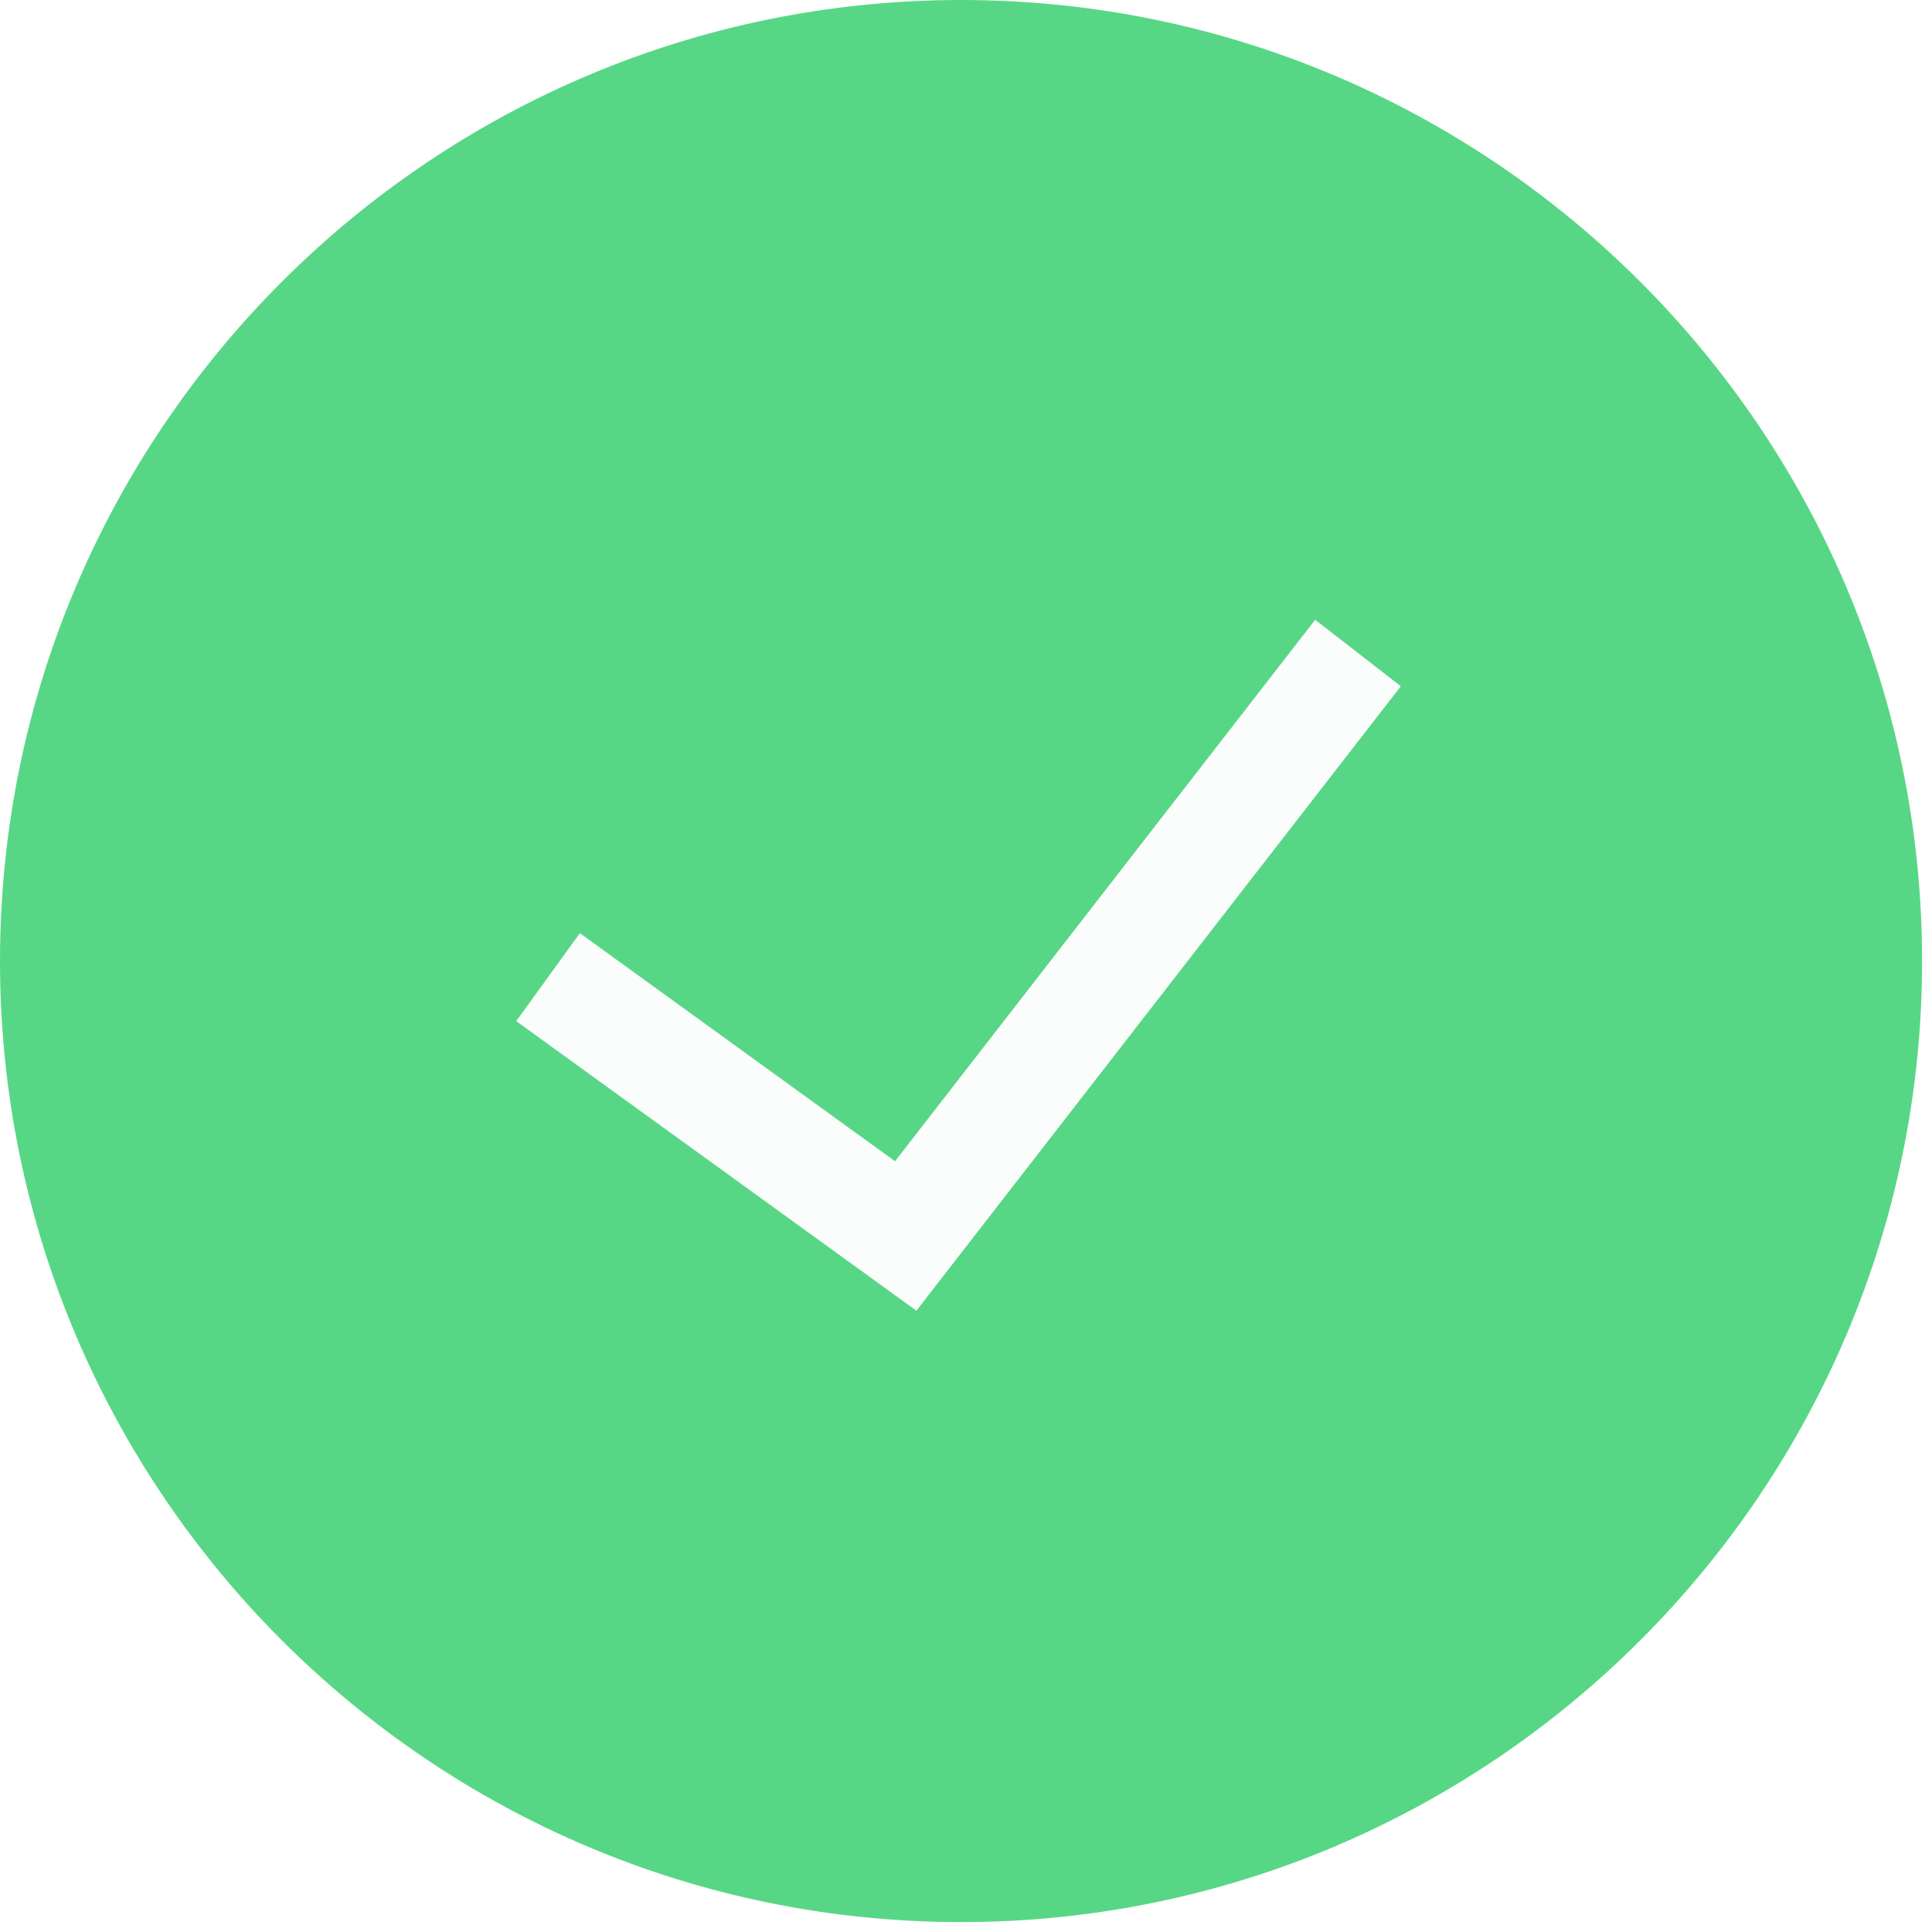
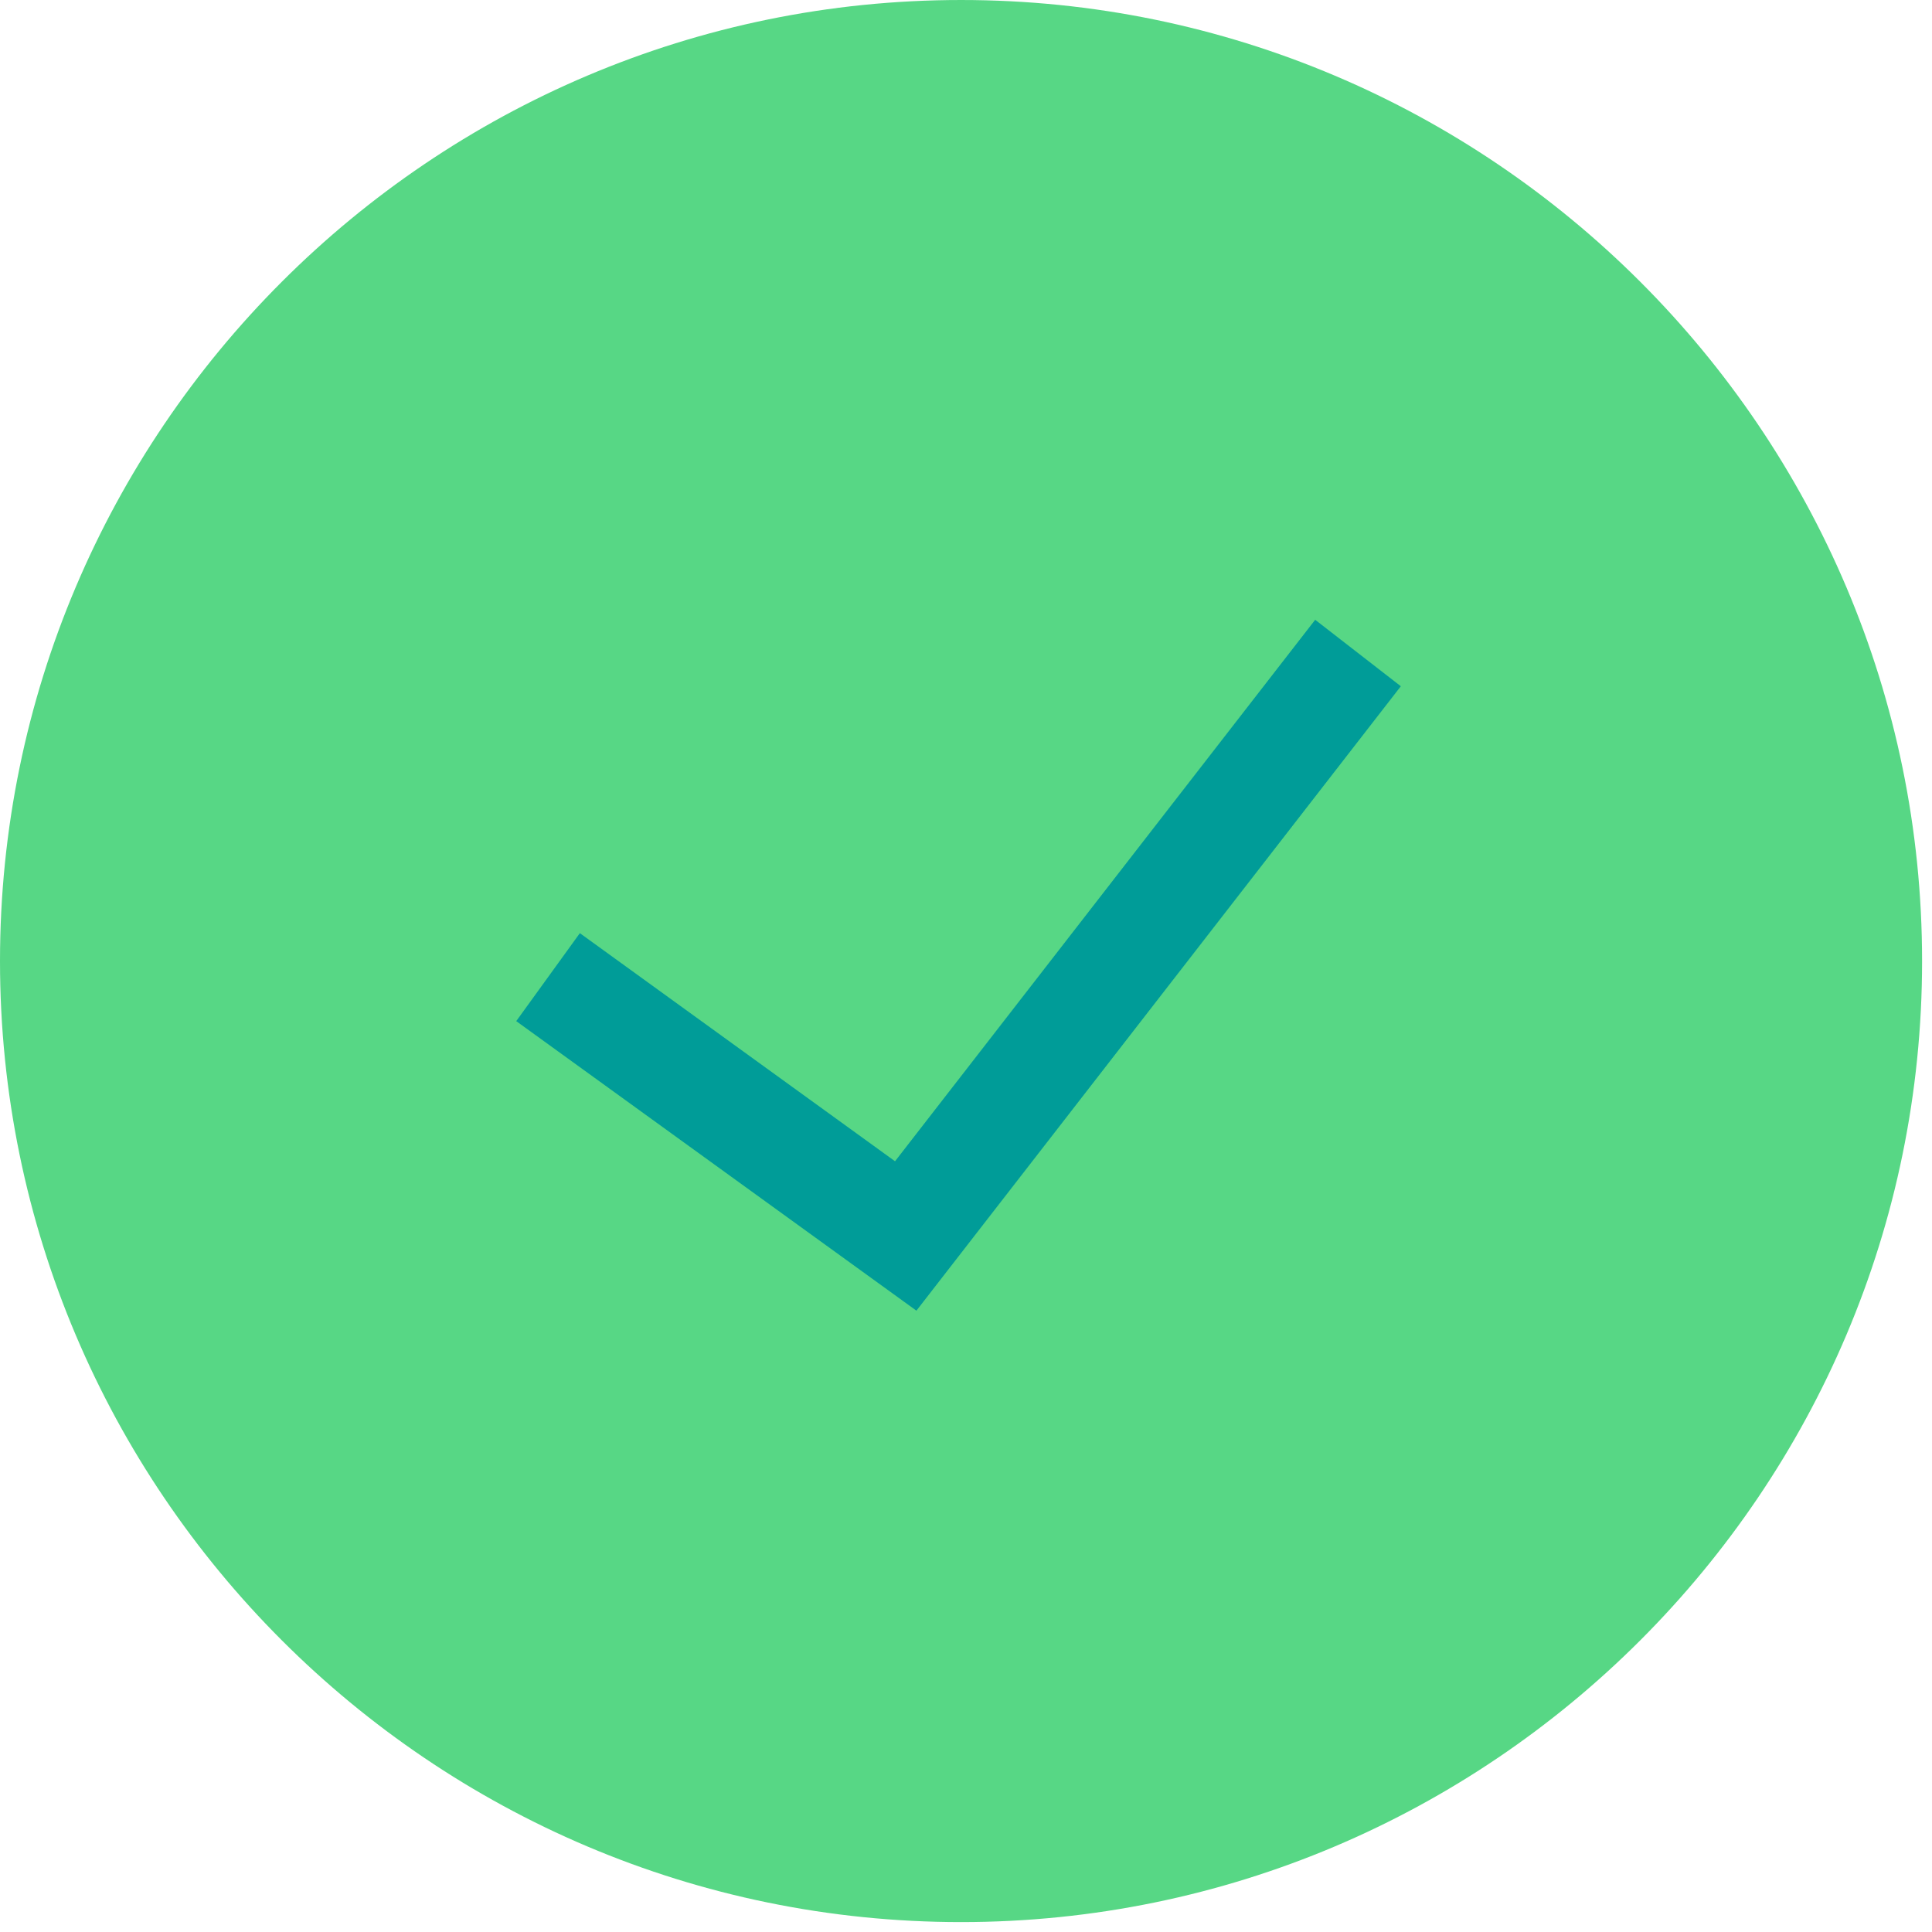
<svg xmlns="http://www.w3.org/2000/svg" width="15px" height="15px" viewBox="0 0 15 15" version="1.1">
  <defs />
  <g id="30-Package-Info" stroke="none" stroke-width="1" fill="none" fill-rule="evenodd">
    <g id="30.20-package-page" transform="translate(-929, -710)">
      <g id="ci-card" transform="translate(909, 663)">
        <g id="Status-icon" transform="translate(20, 47)">
          <path d="M7.462,14.923 C3.347,14.923 -8.42696628e-06,11.576 -8.42696628e-06,7.462 C-8.42696628e-06,3.347 3.347,1.68539326e-05 7.462,1.68539326e-05 C11.576,1.68539326e-05 14.923,3.347 14.923,7.462 C14.923,11.576 11.576,14.923 7.462,14.923 Z" id="Fill-1" fill="#57D785" />
-           <polygon id="Fill-4" fill="#FBFCFC" points="7.115 10.176 4.008 7.928 4.502 7.245 6.949 9.016 10.211 4.812 10.876 5.328" />
+           <polygon id="Fill-4" fill="#009c98" points="7.115 10.176 4.008 7.928 4.502 7.245 6.949 9.016 10.211 4.812 10.876 5.328" />
        </g>
      </g>
    </g>
  </g>
</svg>
